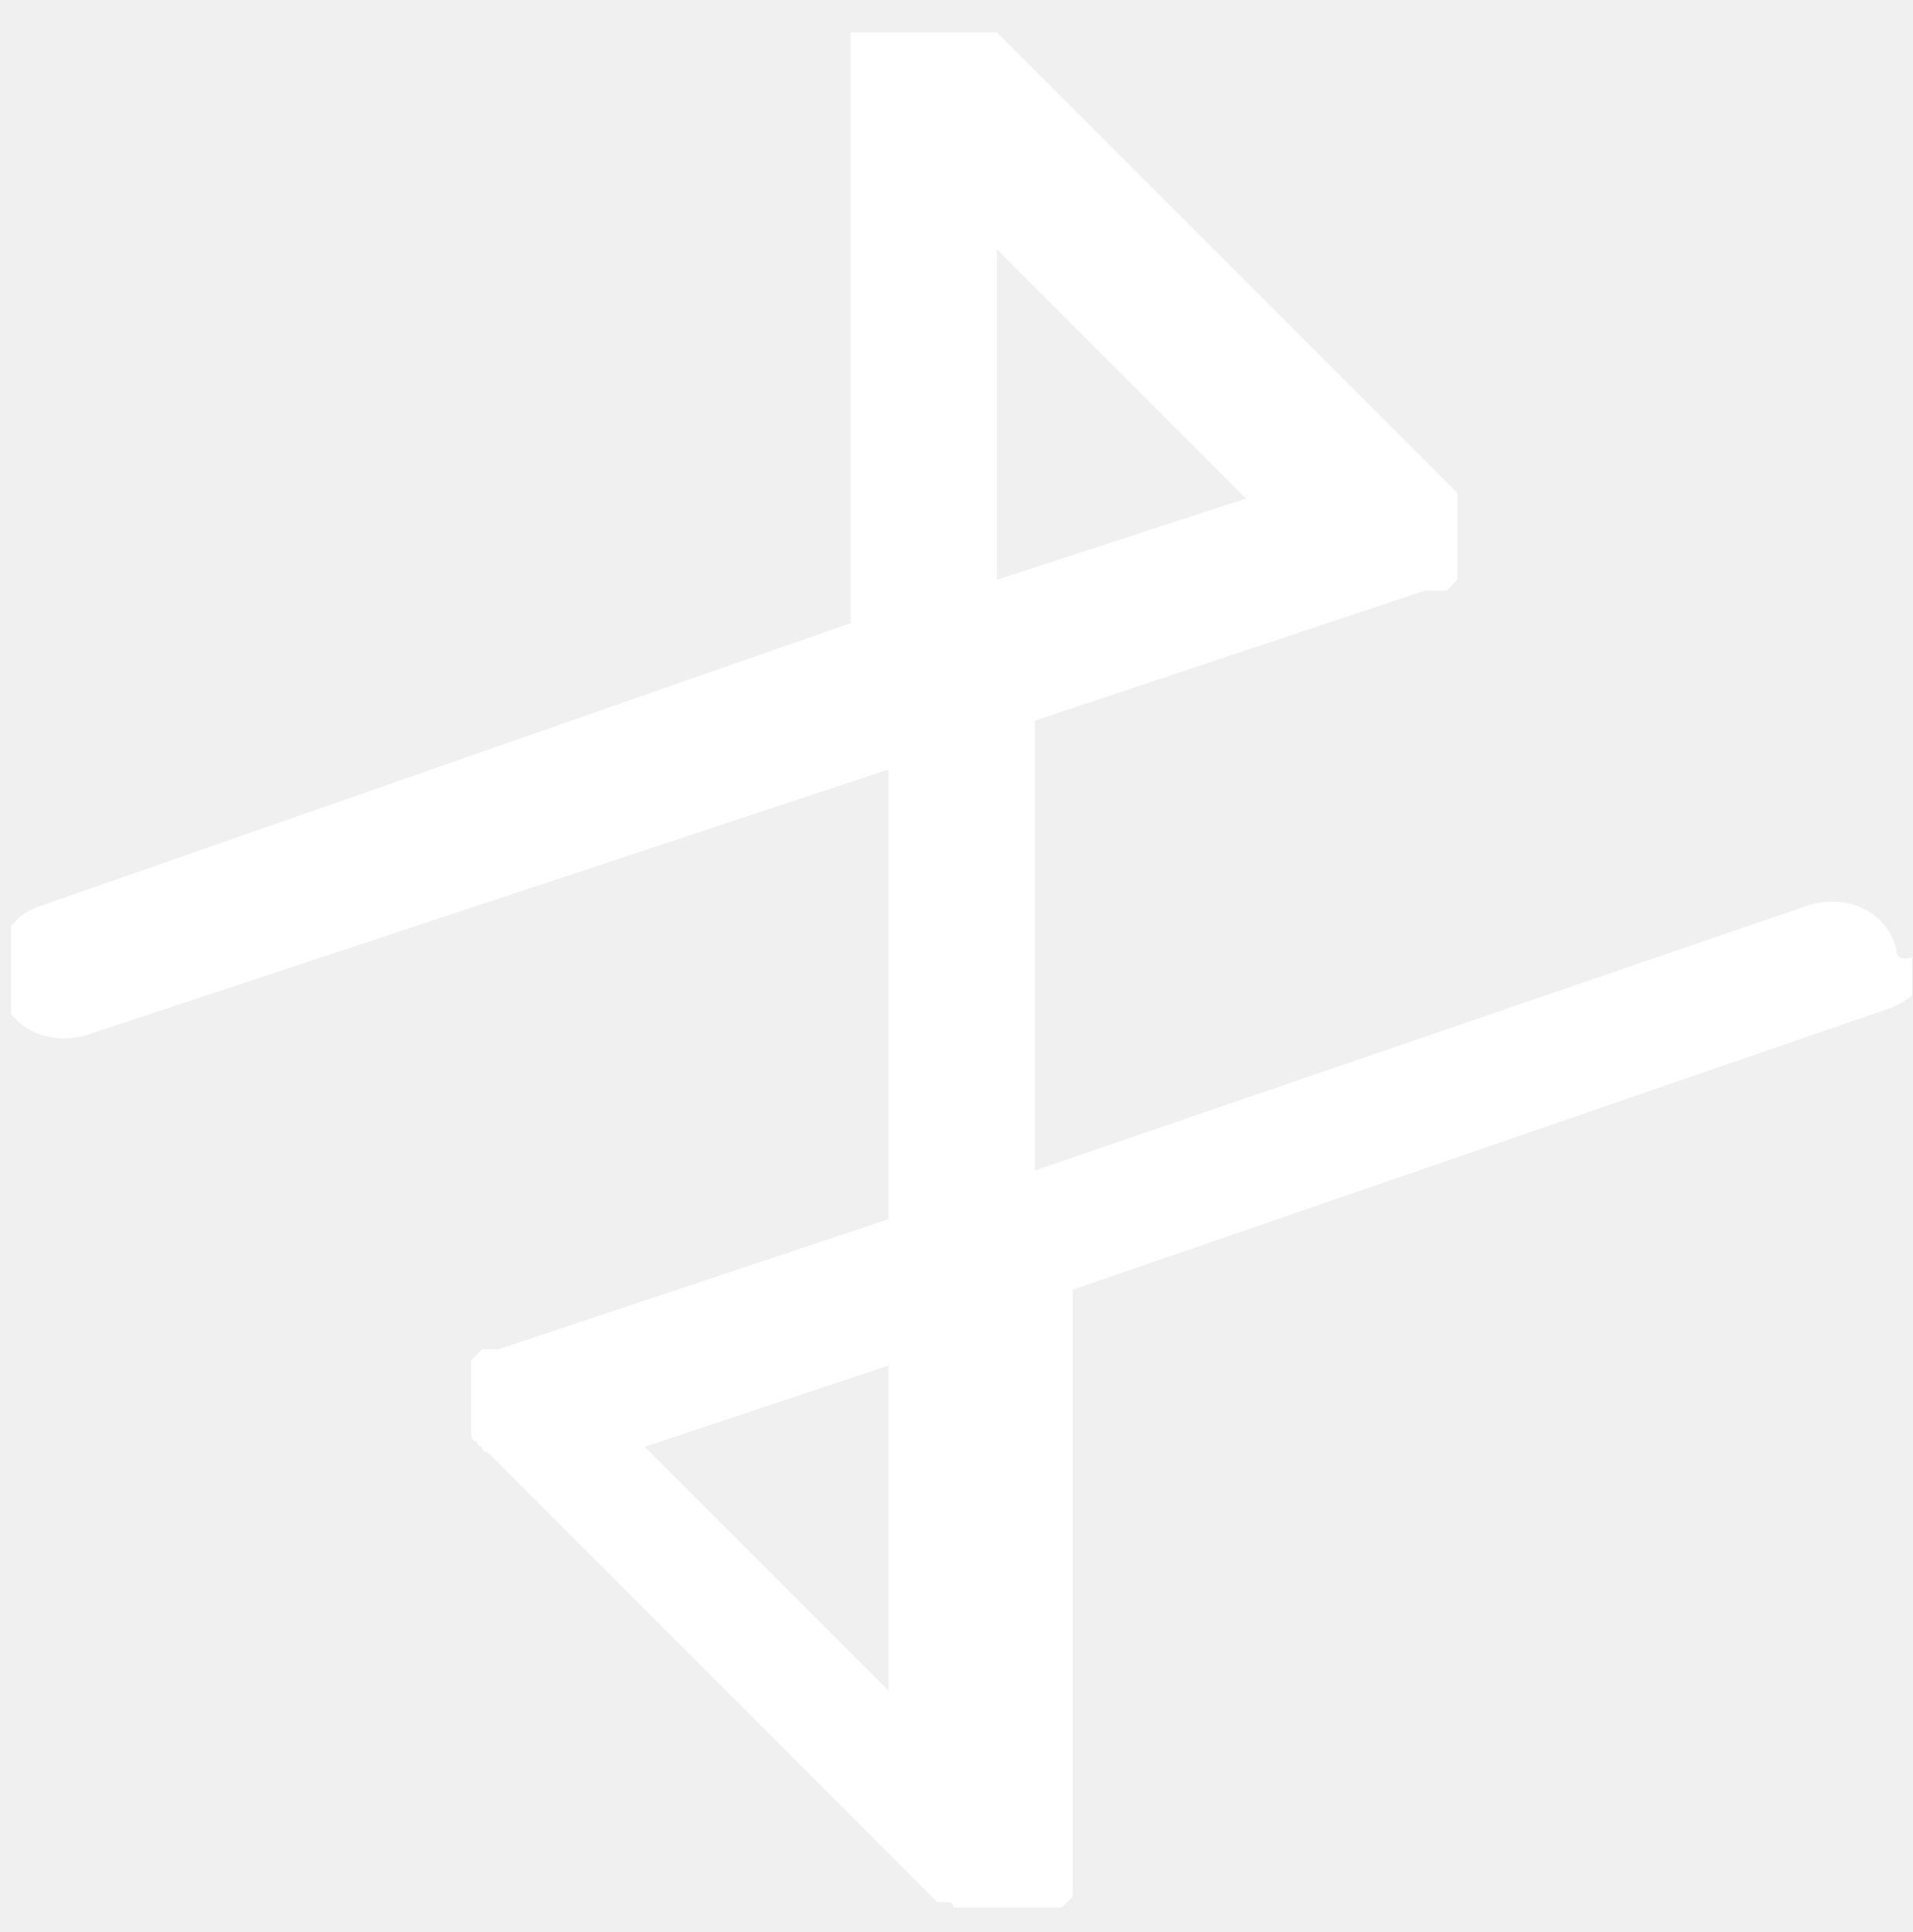
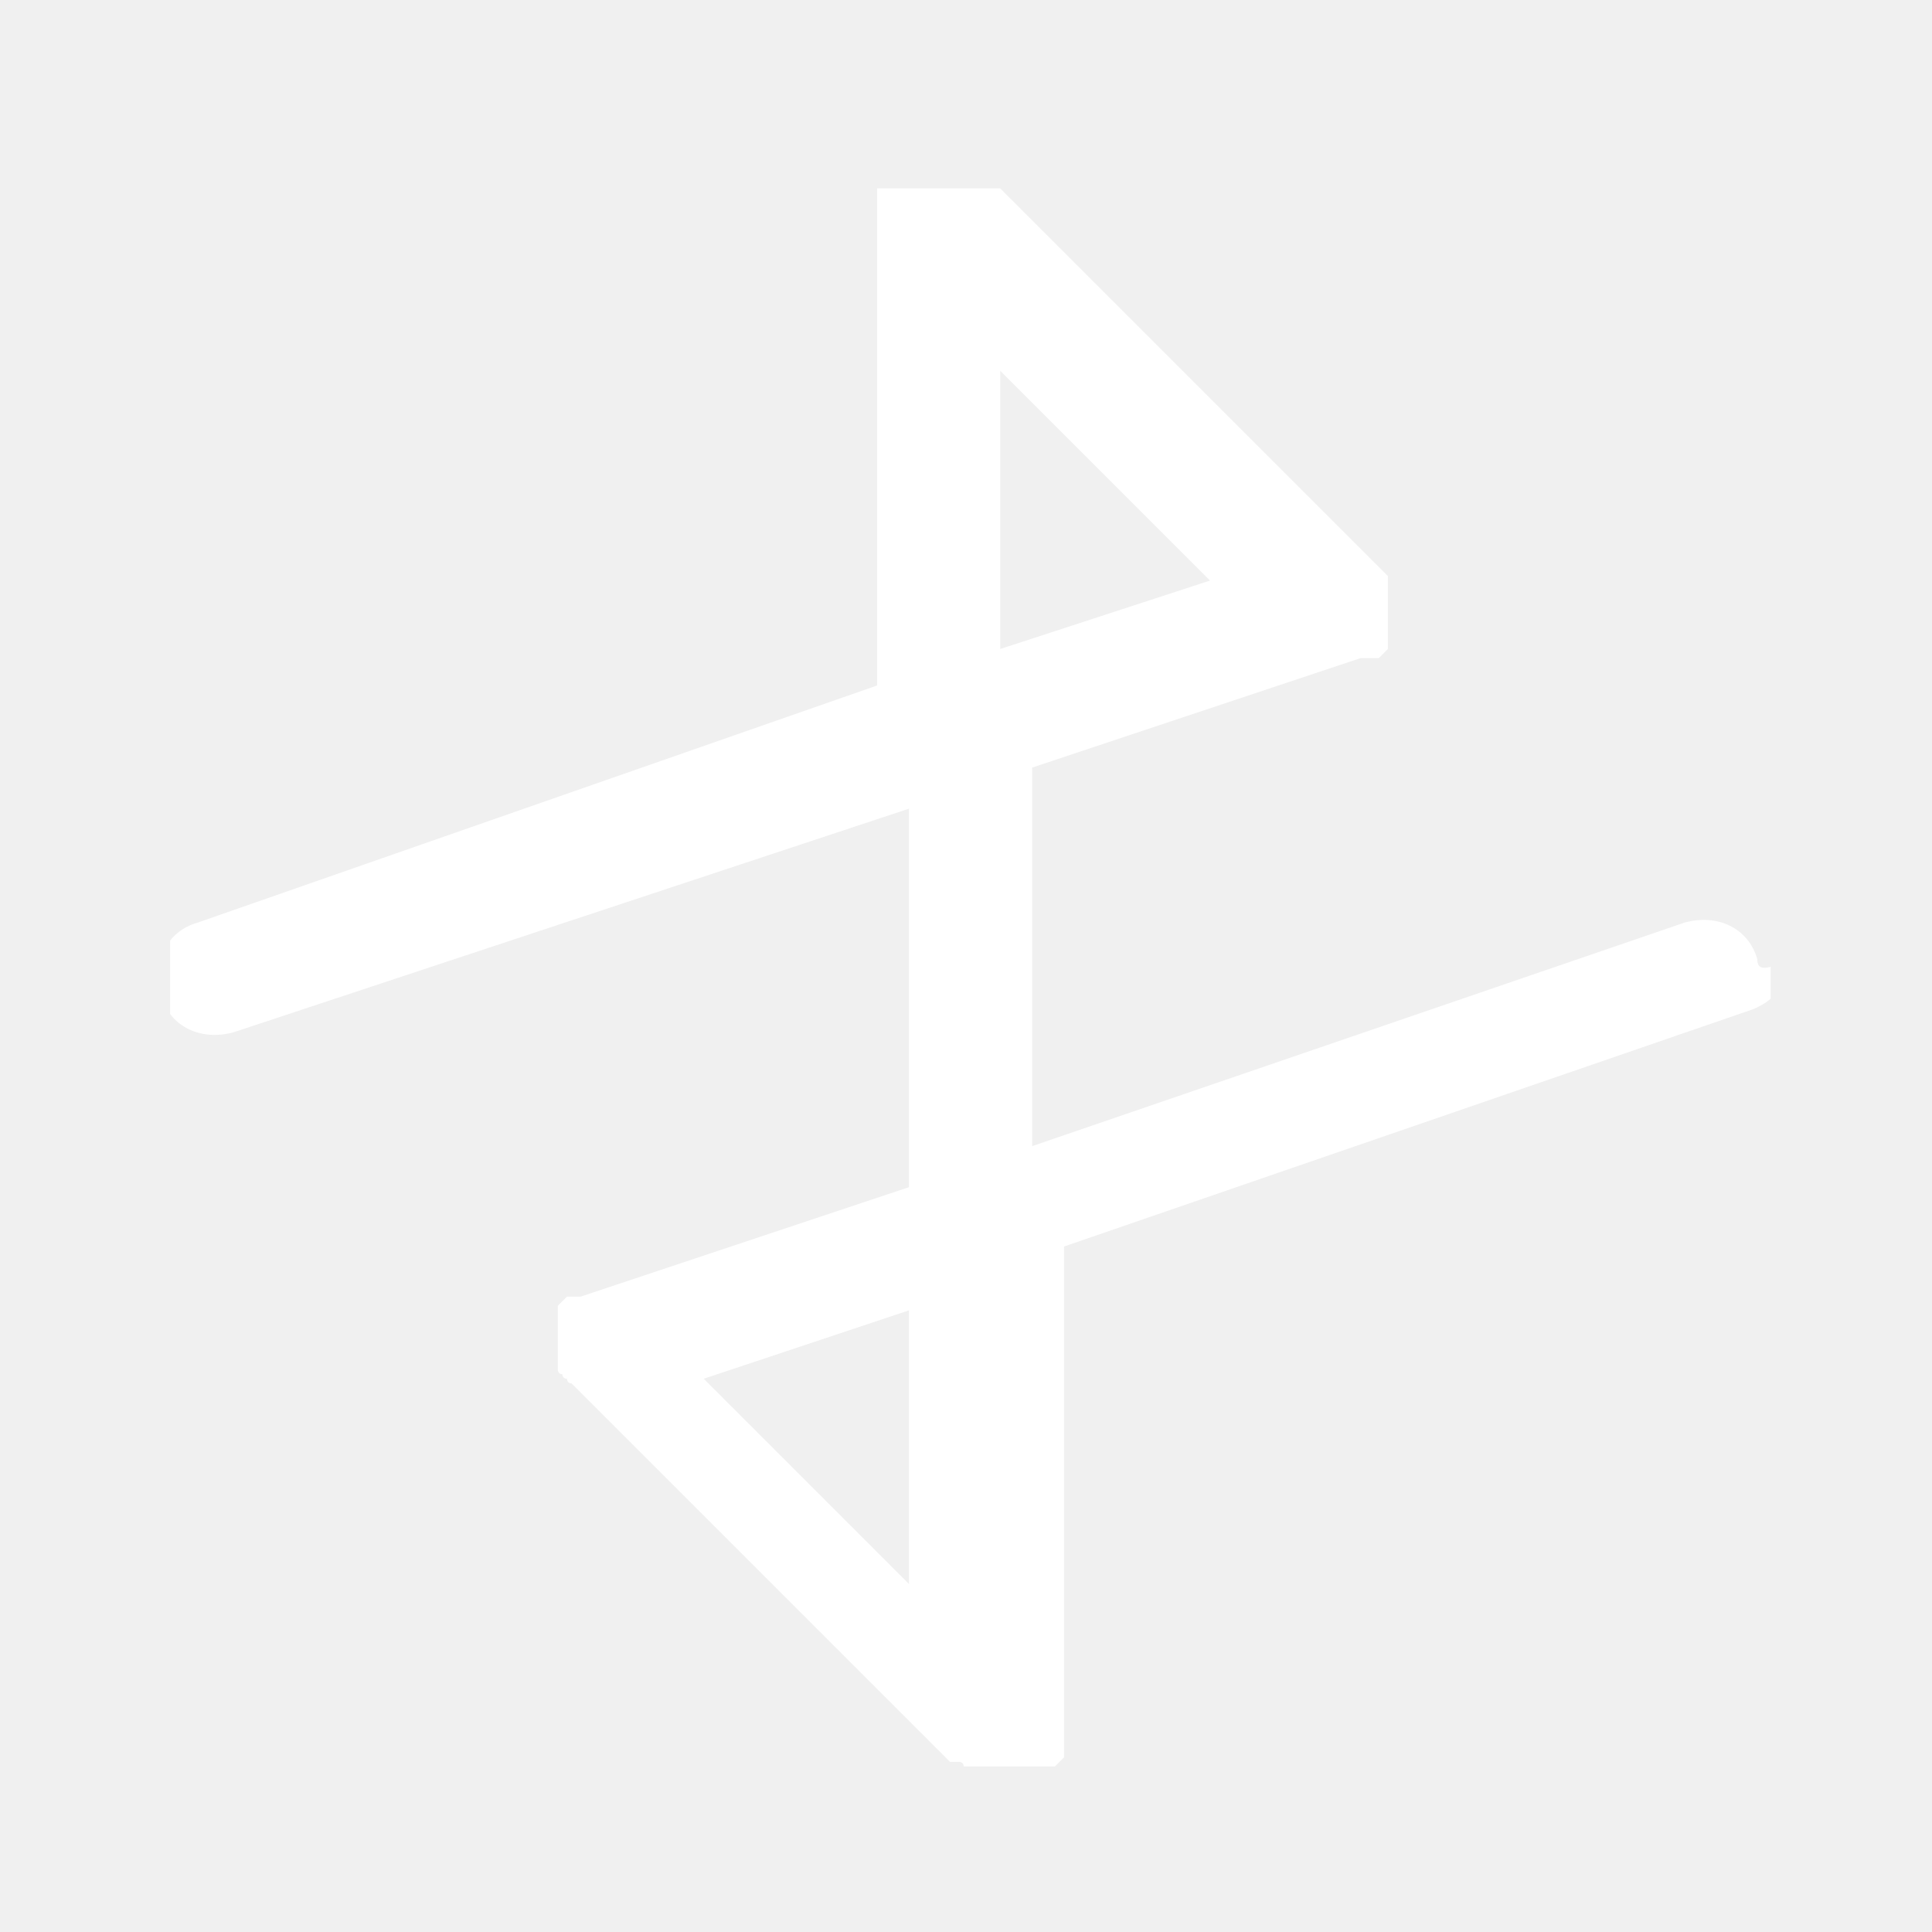
- <svg xmlns="http://www.w3.org/2000/svg" width="100" height="101" viewBox="0 0 100 101" fill="none">
+ <svg xmlns="http://www.w3.org/2000/svg" width="100" height="100" viewBox="-10 -10 120 120" fill="none">
  <g clip-path="url(#clip0_224_10)">
    <mask id="mask0_224_10" style="mask-type:luminance" maskUnits="userSpaceOnUse" x="0" y="1" width="100" height="101">
      <path d="M100 1.7H0.567V101.133H100V1.7Z" fill="white" />
    </mask>
    <g mask="url(#mask0_224_10)">
      <path d="M46.459 88.385L33.711 75.637L46.459 71.388V88.385ZM52.125 13.031L65.156 26.062L52.125 30.312V13.031ZM99.15 49.575C98.584 47.592 96.601 46.742 94.618 47.309L54.108 61.19V37.677L74.504 30.878H74.787C74.787 30.878 74.787 30.878 75.071 30.878H75.354H75.637C75.637 30.878 75.637 30.878 75.921 30.595C75.921 30.595 75.921 30.595 76.204 30.312V30.028C76.204 30.028 76.204 30.028 76.204 29.745C76.204 29.745 76.204 29.745 76.204 29.462V29.178C76.204 29.178 76.204 29.178 76.204 28.895V28.612V28.329V29.178V28.895V28.329C76.204 28.329 76.204 28.329 76.204 28.045V27.762C76.204 27.762 76.204 27.762 76.204 27.479V27.195V26.912C76.204 26.912 76.204 26.912 76.204 26.629V26.346C76.204 26.346 76.204 26.346 76.204 26.062V25.779C76.204 25.779 76.204 25.779 75.921 25.496L50.992 0.567L50.708 0.283H50.425C50.425 0.283 50.425 0.283 50.142 0.283H49.858H49.575C49.575 0.283 49.575 0.283 49.292 0.283H49.008H48.725H48.442H48.159C48.159 0.283 48.159 0.283 47.875 0.283C47.592 0.283 47.875 0.283 47.592 0.283C48.442 0 48.159 0 48.159 0C48.159 0 48.159 0 47.875 0H47.592H47.309H47.026H46.742H46.459H46.176H45.892C45.892 0 45.892 0 45.609 0C45.609 0 45.609 0 45.326 0C45.326 0 45.326 0 45.042 0L44.759 0.283L44.476 0.567C44.476 0.567 44.476 0.567 44.476 0.85V1.133V1.416C44.476 1.416 44.476 1.416 44.476 1.7C44.476 1.983 44.476 1.7 44.476 1.983V2.266V2.55C44.476 2.55 44.476 2.55 44.476 2.833C44.476 2.833 44.476 2.833 44.476 3.116V3.399V3.683V32.578L2.266 47.309C0.283 47.875 -0.567 49.858 6.55014e-06 51.841C0.567 53.824 2.55 54.674 4.533 54.108L46.459 40.227V63.739L26.062 70.538H25.779C25.779 70.538 25.779 70.538 25.496 70.538C25.496 70.538 25.496 70.538 25.212 70.538L24.929 70.822C24.929 70.822 24.929 70.822 24.646 71.105C24.646 71.105 24.646 71.105 24.646 71.388C24.646 71.388 24.646 71.388 24.646 71.671V71.955V72.238C24.646 72.238 24.646 72.238 24.646 72.521C24.646 72.521 24.646 72.521 24.646 72.805C24.646 72.805 24.646 72.805 24.646 73.088C24.646 73.088 24.646 73.088 24.646 73.371C24.646 73.371 24.646 73.371 24.646 73.654C24.646 73.654 24.646 73.654 24.646 73.938V74.221V74.504V74.787C24.646 74.787 24.646 74.787 24.646 75.071C24.646 75.071 24.646 75.354 24.929 75.354C24.929 75.354 24.929 75.637 25.212 75.637C25.212 75.637 25.212 75.921 25.496 75.921L48.725 99.15L49.008 99.433C49.008 99.433 49.008 99.433 49.292 99.433H49.575C49.575 99.433 49.858 99.433 49.858 99.717H50.142H50.425C50.425 99.717 50.425 99.717 50.708 99.717C50.708 99.717 50.708 99.717 50.992 99.717H51.275C51.275 99.717 51.275 99.717 51.558 99.717H51.841C52.125 99.717 52.408 99.717 52.691 99.717C52.691 99.717 52.691 99.717 52.974 99.717H53.258C53.258 99.717 53.258 99.717 53.541 99.717H53.824H54.108H54.391C54.391 99.717 54.391 99.717 54.674 99.717C54.674 99.717 54.674 99.717 54.958 99.717H55.241H55.524L55.807 99.433L56.091 99.15V98.867C56.091 98.867 56.091 98.867 56.091 98.584C56.091 98.584 56.091 98.584 56.091 98.3V98.017C56.091 98.017 56.091 98.017 56.091 97.734C56.091 97.734 56.091 97.734 56.091 97.45C56.091 97.45 56.091 97.45 56.091 97.167C56.091 97.167 56.091 97.167 56.091 96.884C56.091 96.884 56.091 96.884 56.091 96.601C56.091 96.601 56.091 96.601 56.091 96.317C56.091 96.317 56.091 96.317 56.091 96.034V95.751V67.422L98.867 52.691C100.283 52.125 101.133 50.992 101.133 49.575C99.433 50.425 99.15 50.142 99.15 49.575Z" fill="white" />
    </g>
  </g>
  <defs>
    <clipPath id="clip0_224_10">
-       <rect width="100" height="100.85" fill="white" />
+       <rect width="100" height="100" fill="white" />
    </clipPath>
  </defs>
</svg>
